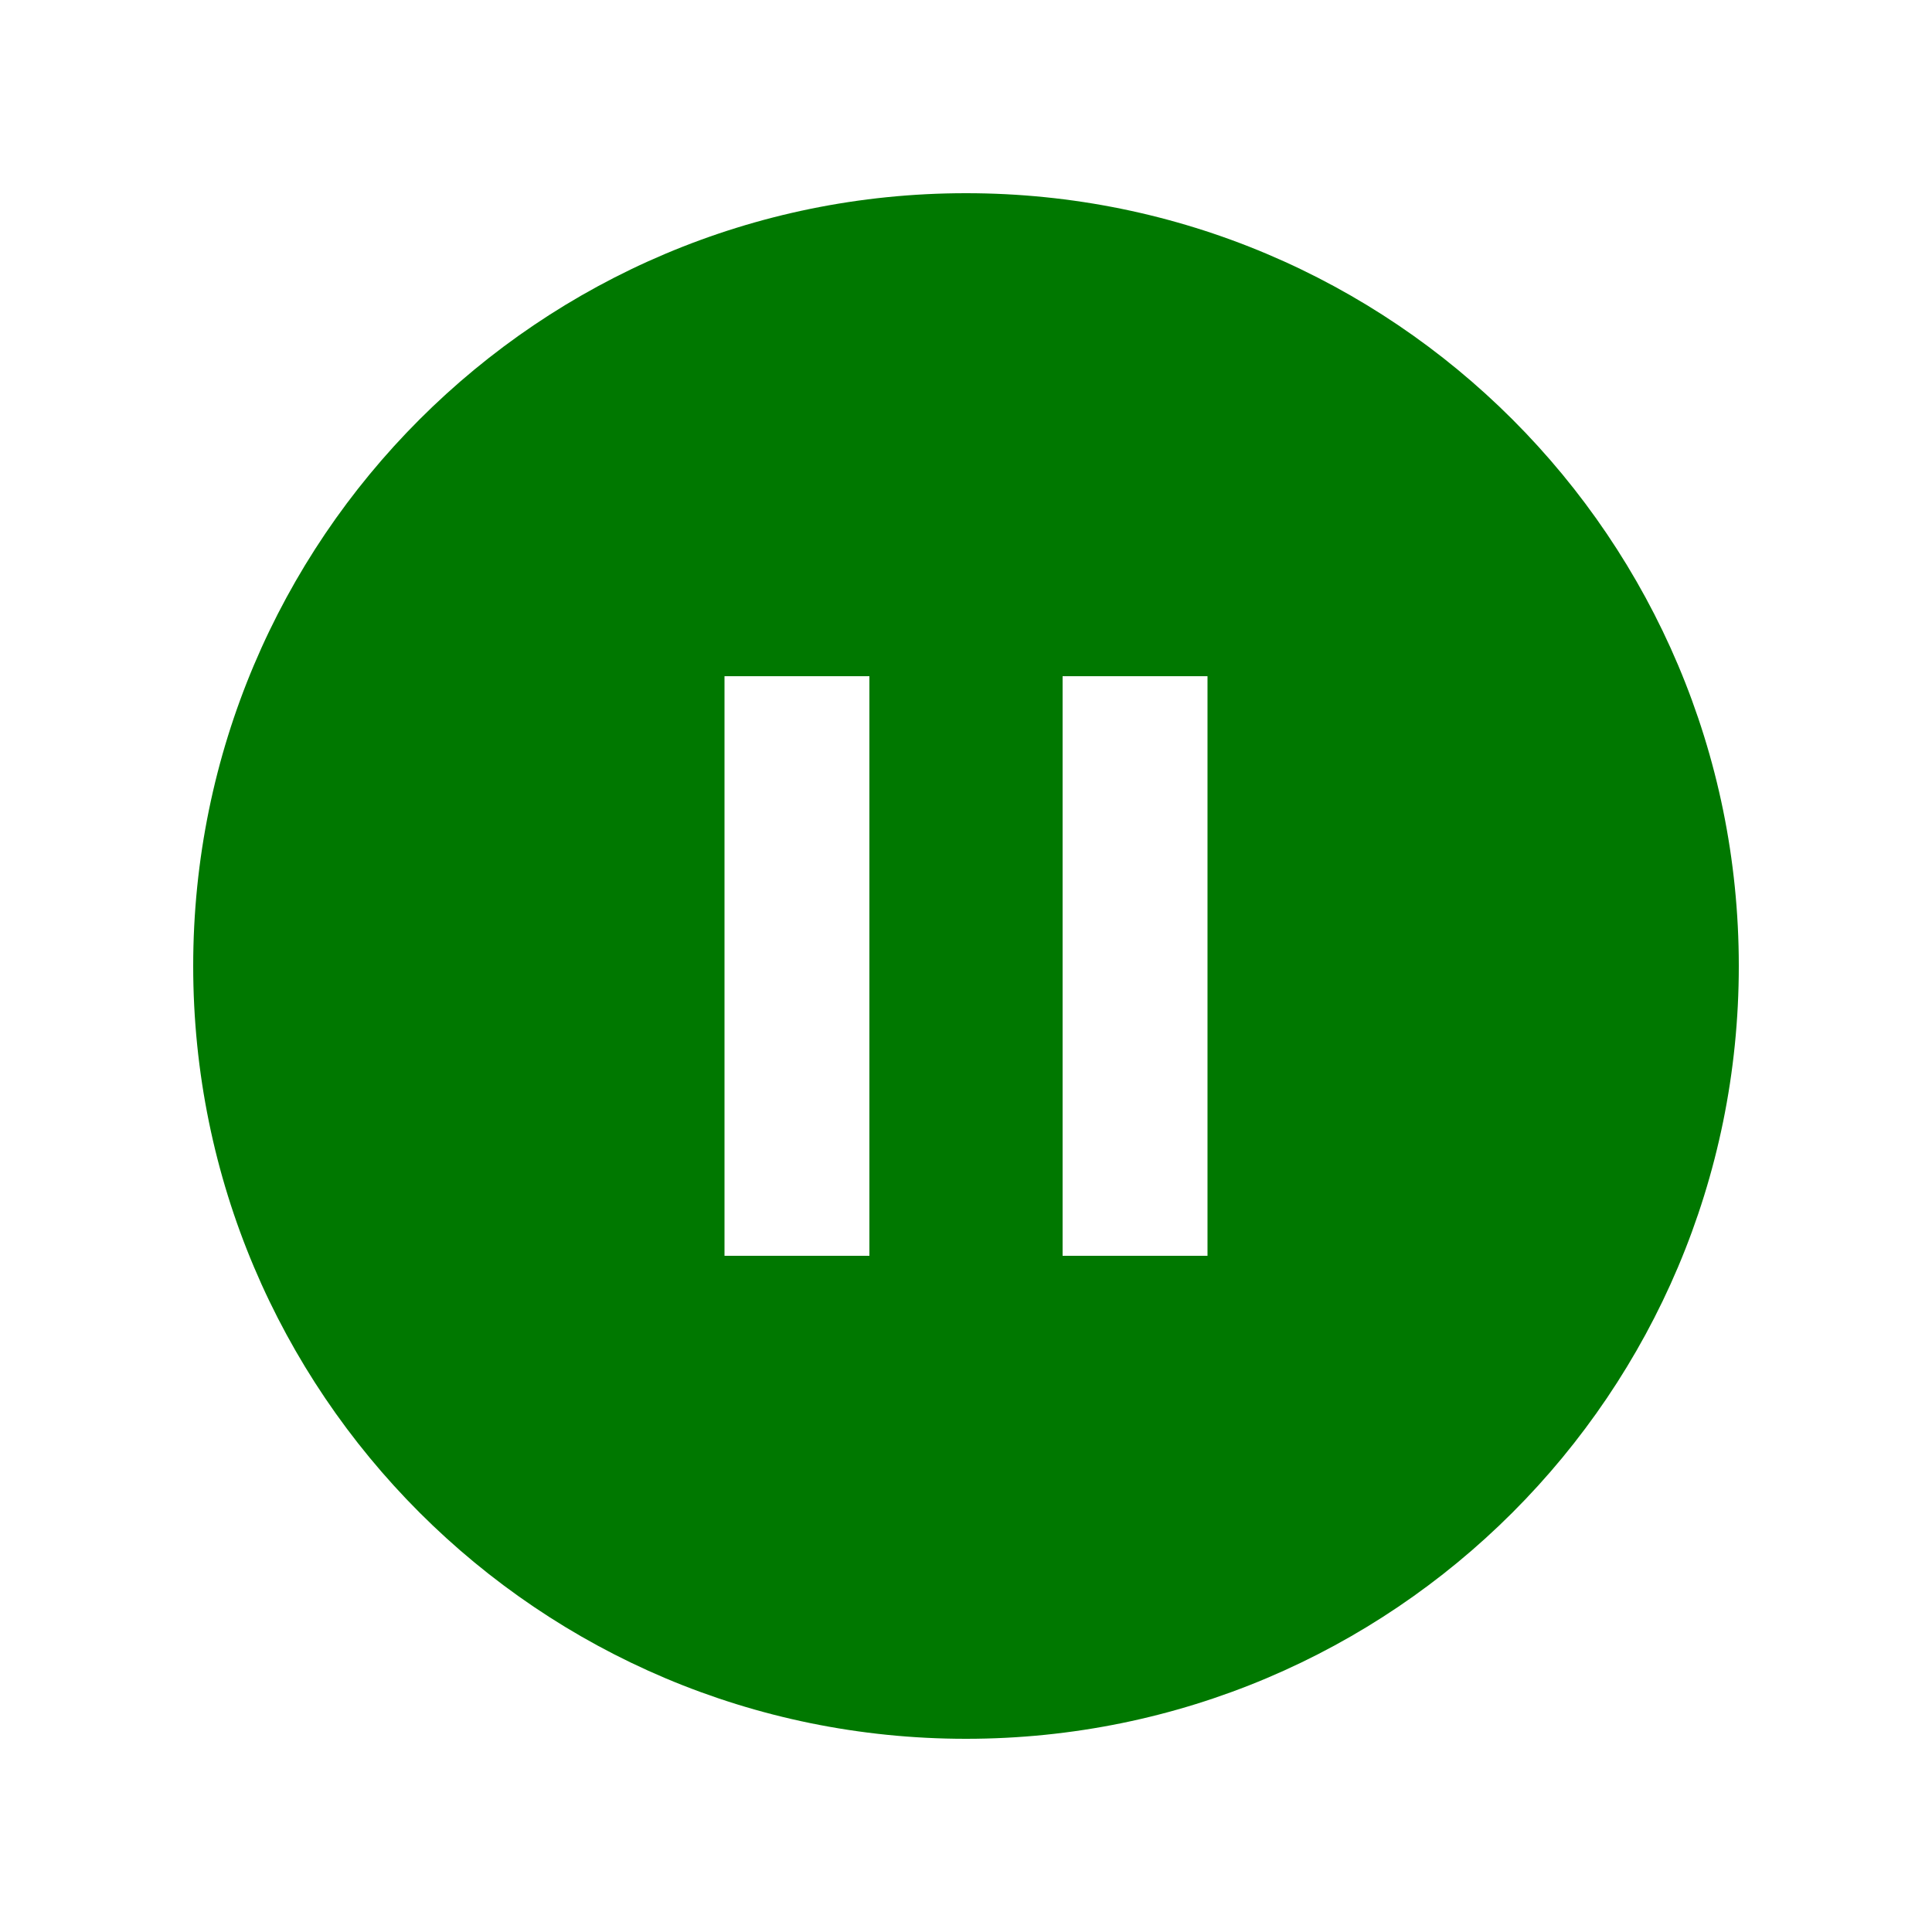
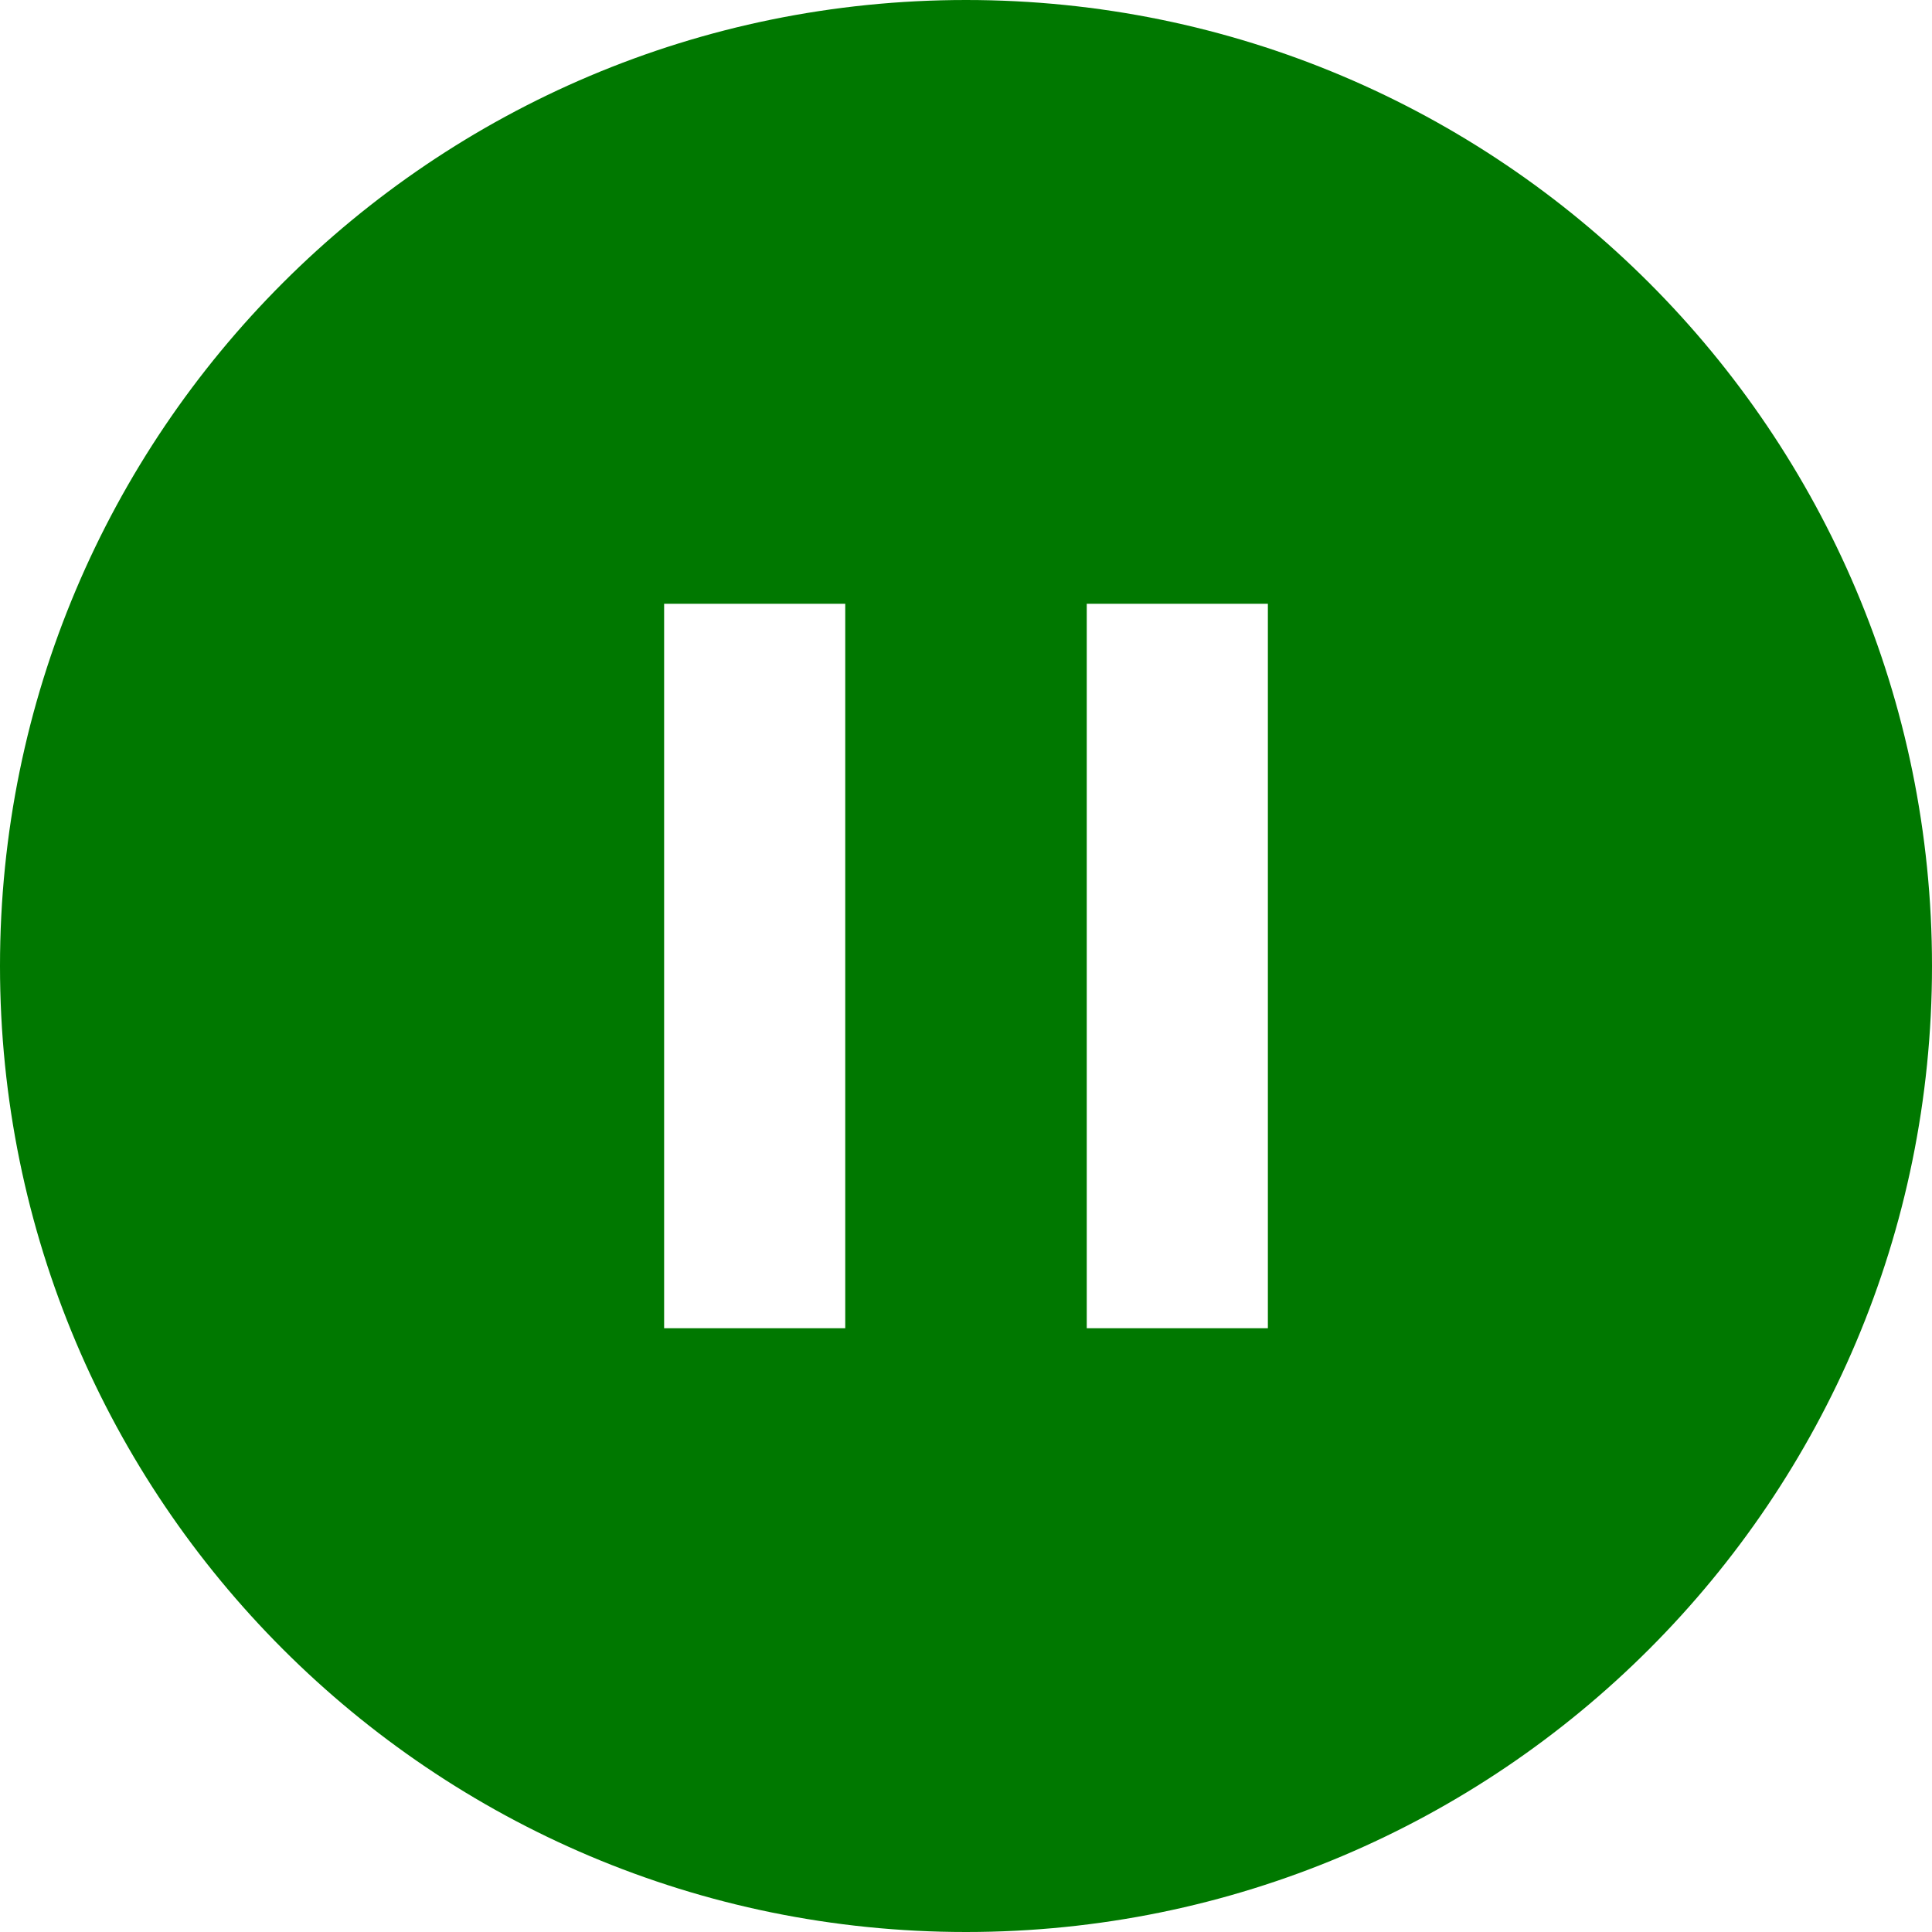
- <svg xmlns="http://www.w3.org/2000/svg" enable-background="new 0 0 20 20" height="48px" viewBox="0 0 20 20" width="48px" fill="#007800">
-   <g>
-     <rect fill="none" height="20" width="20" />
-   </g>
-   <g>
-     <path d="M10,2c-4.42,0-8,3.58-8,8s3.58,8,8,8s8-3.58,8-8S14.42,2,10,2z M9,13H7.5V7H9V13z M12.5,13H11V7h1.5V13z" />
-   </g>
+ <svg xmlns="http://www.w3.org/2000/svg" enable-background="new 0 0 20 20" height="48px" viewBox="2 2 16 16" width="48px" fill="#007800">
+   <path d="M10,2c-4.42,0-8,3.58-8,8s3.58,8,8,8s8-3.58,8-8S14.42,2,10,2z M9,13H7.5V7H9V13z M12.5,13H11V7h1.5V13z" />
</svg>
